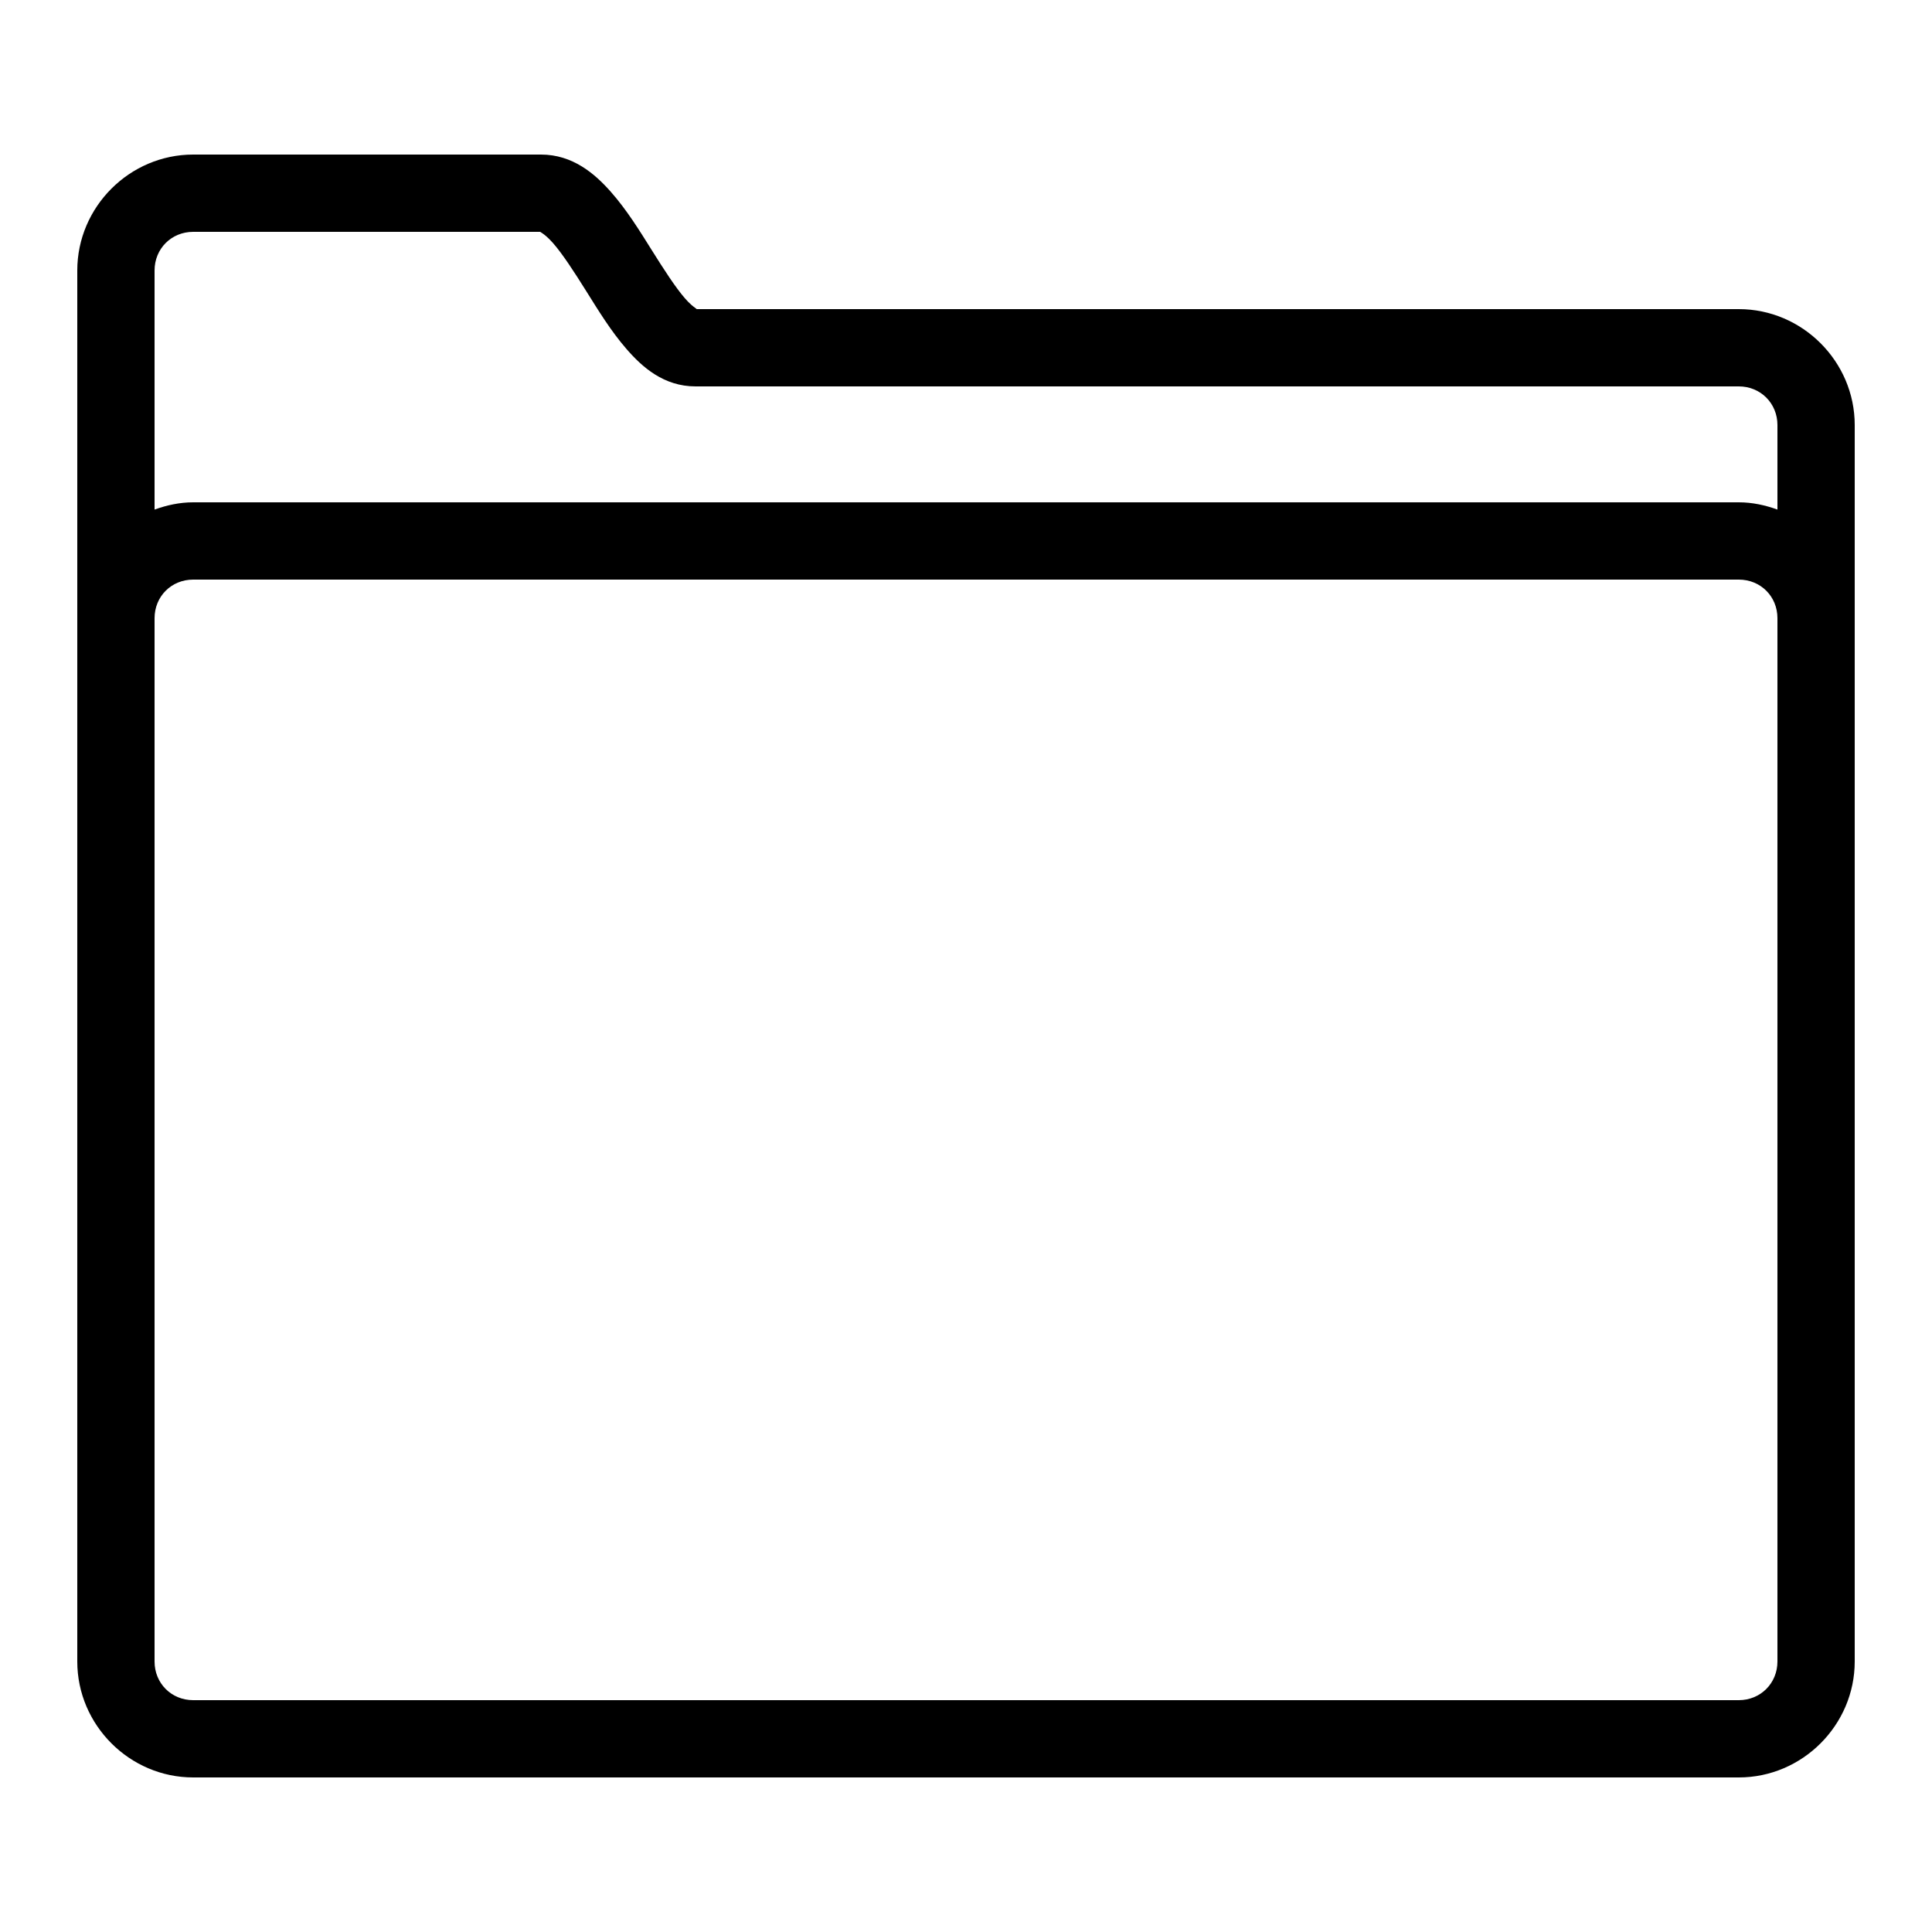
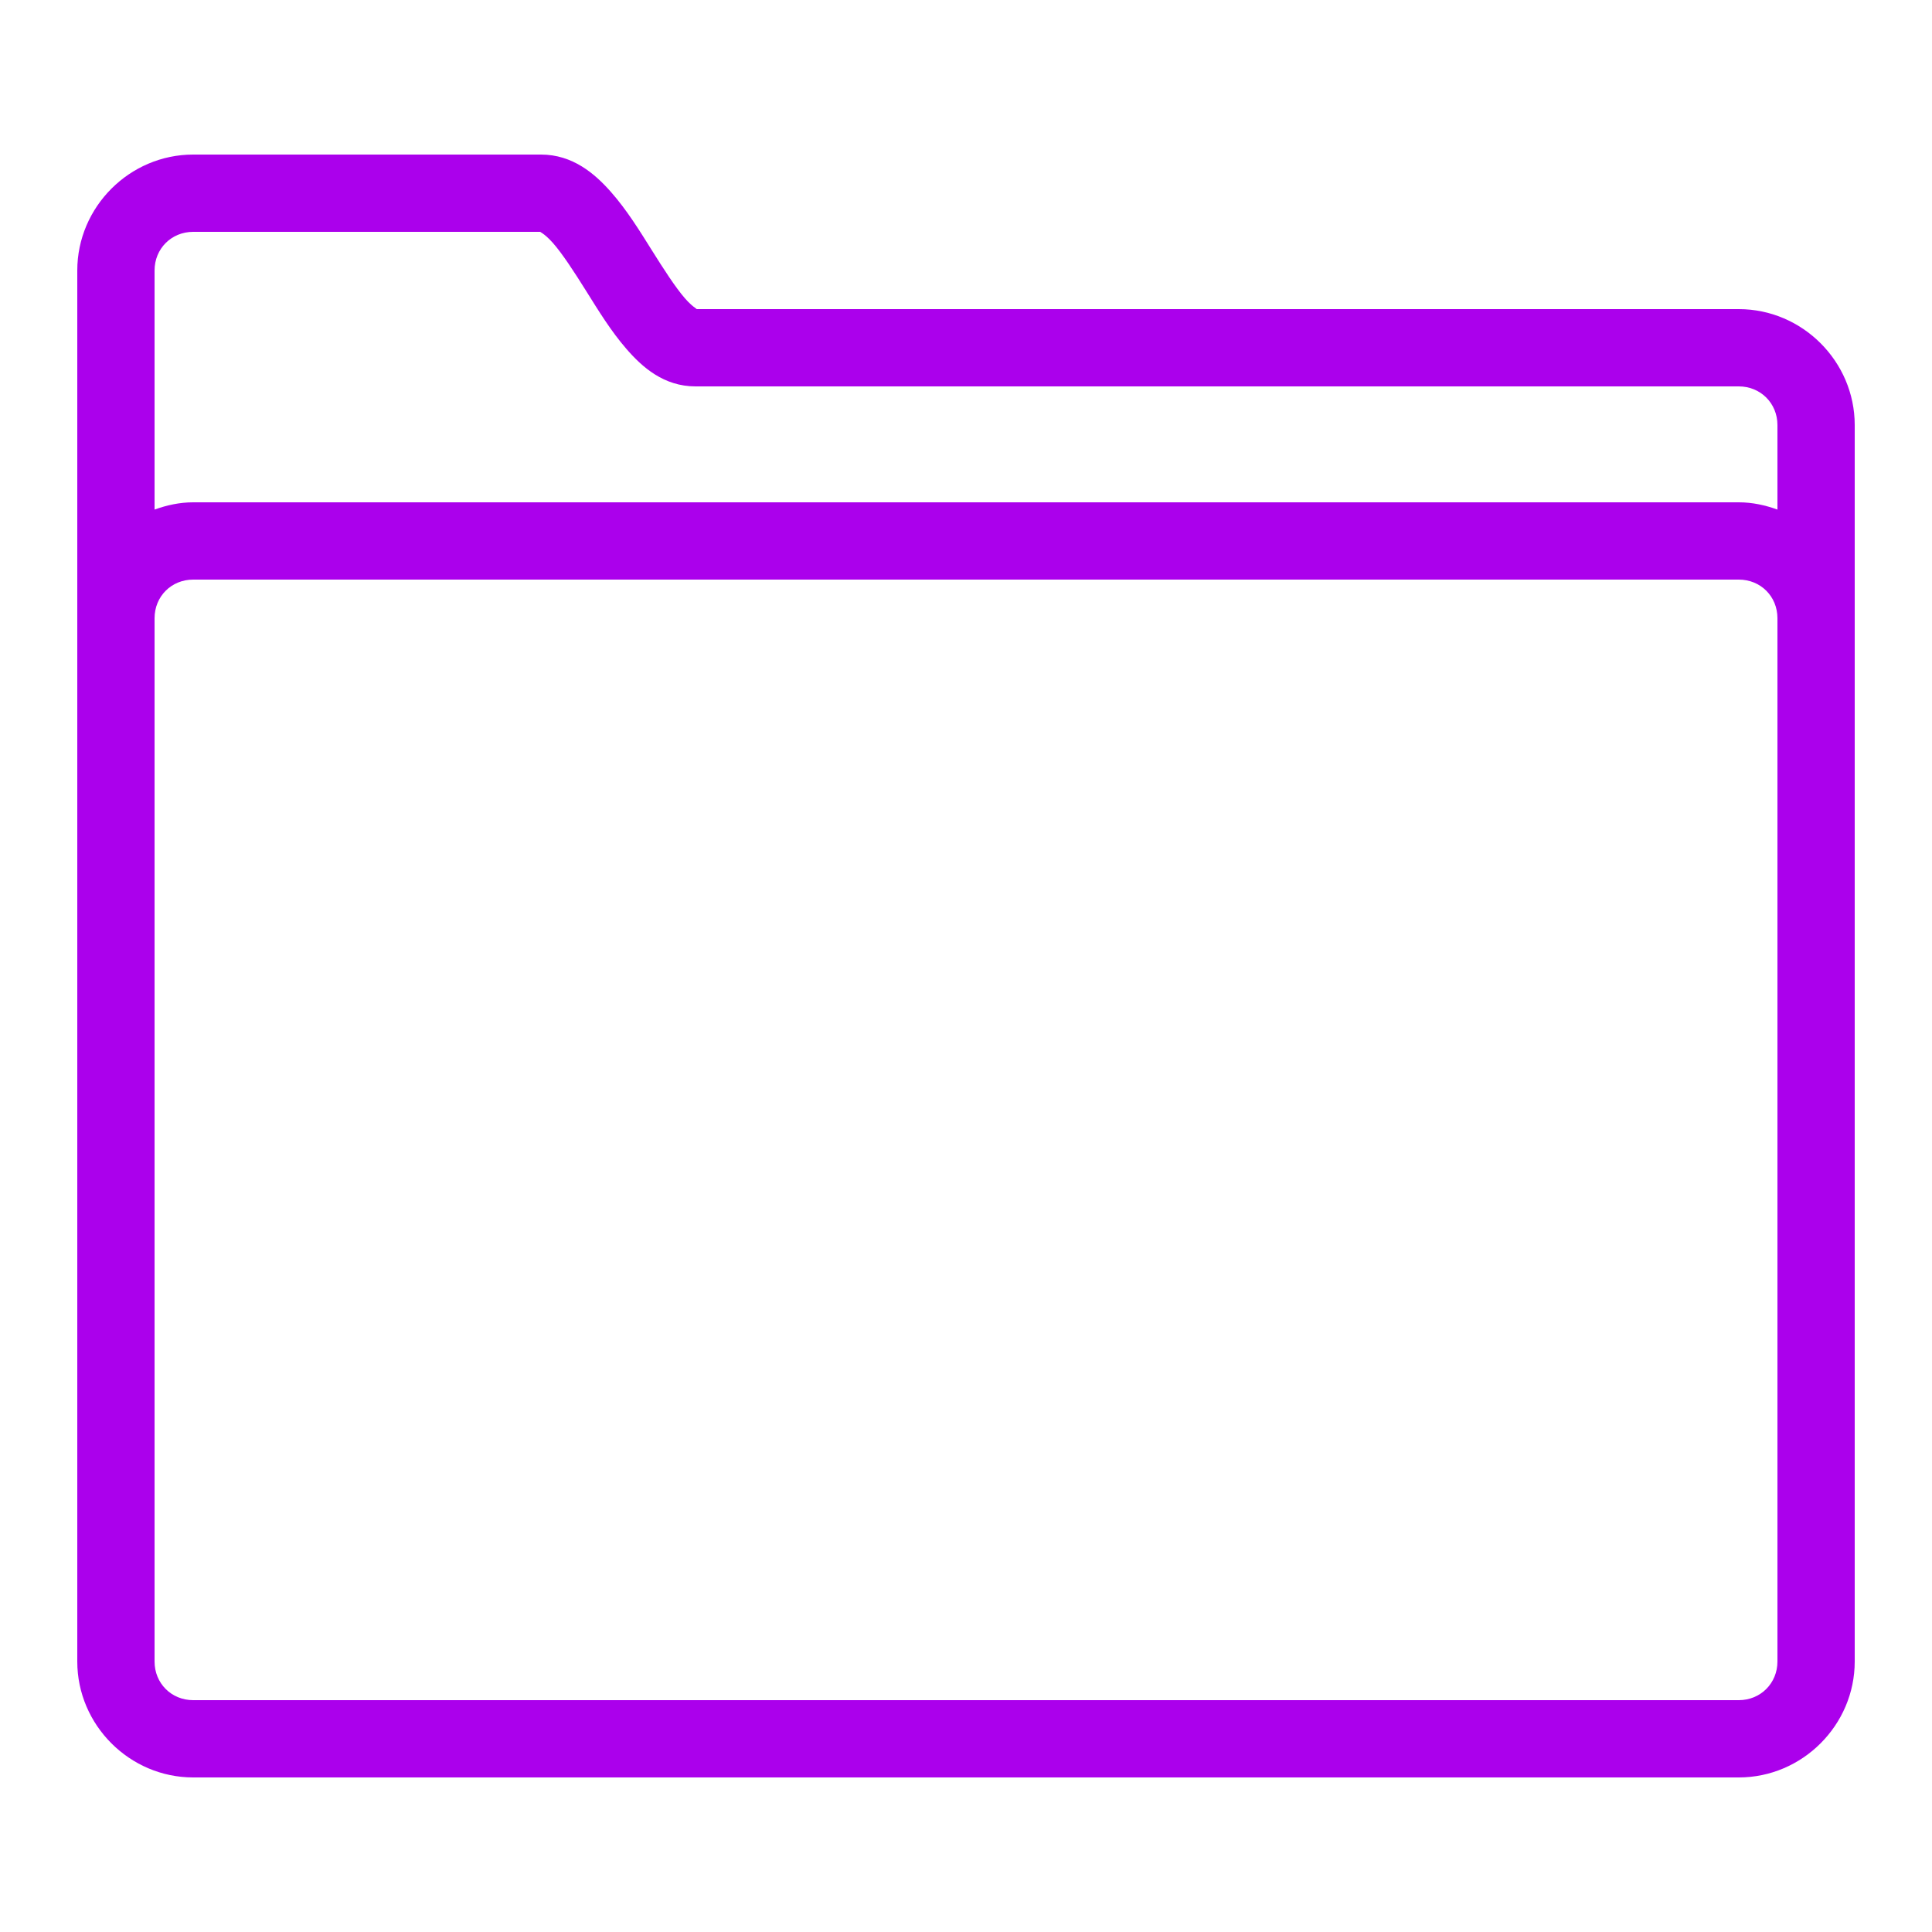
<svg xmlns="http://www.w3.org/2000/svg" viewBox="0 0 50 50" width="50px" height="50px">
-   <path d="M 5 4 C 3.354 4 2 5.356 2 7 L 2 16 L 2 26 L 2 43 C 2 44.644 3.354 46 5 46 L 45 46 C 46.645 46 48 44.645 48 43 L 48 26 L 48 16 L 48 11 C 48 9.355 46.645 8 45 8 L 18 8 C 18.087 8 17.969 8 17.725 7.719 C 17.48 7.437 17.179 6.97 16.865 6.469 C 16.551 5.968 16.222 5.433 15.807 4.963 C 15.392 4.493 14.819 4 14 4 L 5 4 z M 5 6 L 14 6 C 13.939 6 14.061 6.007 14.309 6.287 C 14.556 6.567 14.857 7.032 15.17 7.531 C 15.483 8.03 15.806 8.563 16.213 9.031 C 16.619 9.5 17.179 10 18 10 L 45 10 C 45.563 10 46 10.437 46 11 L 46 13.188 C 45.685 13.074 45.352 13 45 13 L 5 13 C 4.648 13 4.315 13.074 4 13.188 L 4 7 C 4 6.436 4.436 6 5 6 z M 5 15 L 45 15 C 45.565 15 46 15.435 46 16 L 46 26 L 46 43 C 46 43.563 45.563 44 45 44 L 5 44 C 4.436 44 4 43.564 4 43 L 4 26 L 4 16 C 4 15.435 4.435 15 5 15 z" />
+   <path fill="#ab00ec" d="M 5 4 C 3.354 4 2 5.356 2 7 L 2 16 L 2 26 L 2 43 C 2 44.644 3.354 46 5 46 L 45 46 C 46.645 46 48 44.645 48 43 L 48 26 L 48 16 L 48 11 C 48 9.355 46.645 8 45 8 L 18 8 C 18.087 8 17.969 8 17.725 7.719 C 17.48 7.437 17.179 6.97 16.865 6.469 C 16.551 5.968 16.222 5.433 15.807 4.963 C 15.392 4.493 14.819 4 14 4 L 5 4 z M 5 6 L 14 6 C 13.939 6 14.061 6.007 14.309 6.287 C 14.556 6.567 14.857 7.032 15.17 7.531 C 15.483 8.03 15.806 8.563 16.213 9.031 C 16.619 9.5 17.179 10 18 10 L 45 10 C 45.563 10 46 10.437 46 11 L 46 13.188 C 45.685 13.074 45.352 13 45 13 L 5 13 C 4.648 13 4.315 13.074 4 13.188 L 4 7 C 4 6.436 4.436 6 5 6 z M 5 15 L 45 15 C 45.565 15 46 15.435 46 16 L 46 26 L 46 43 C 46 43.563 45.563 44 45 44 L 5 44 C 4.436 44 4 43.564 4 43 L 4 26 L 4 16 C 4 15.435 4.435 15 5 15 z" />
</svg>
